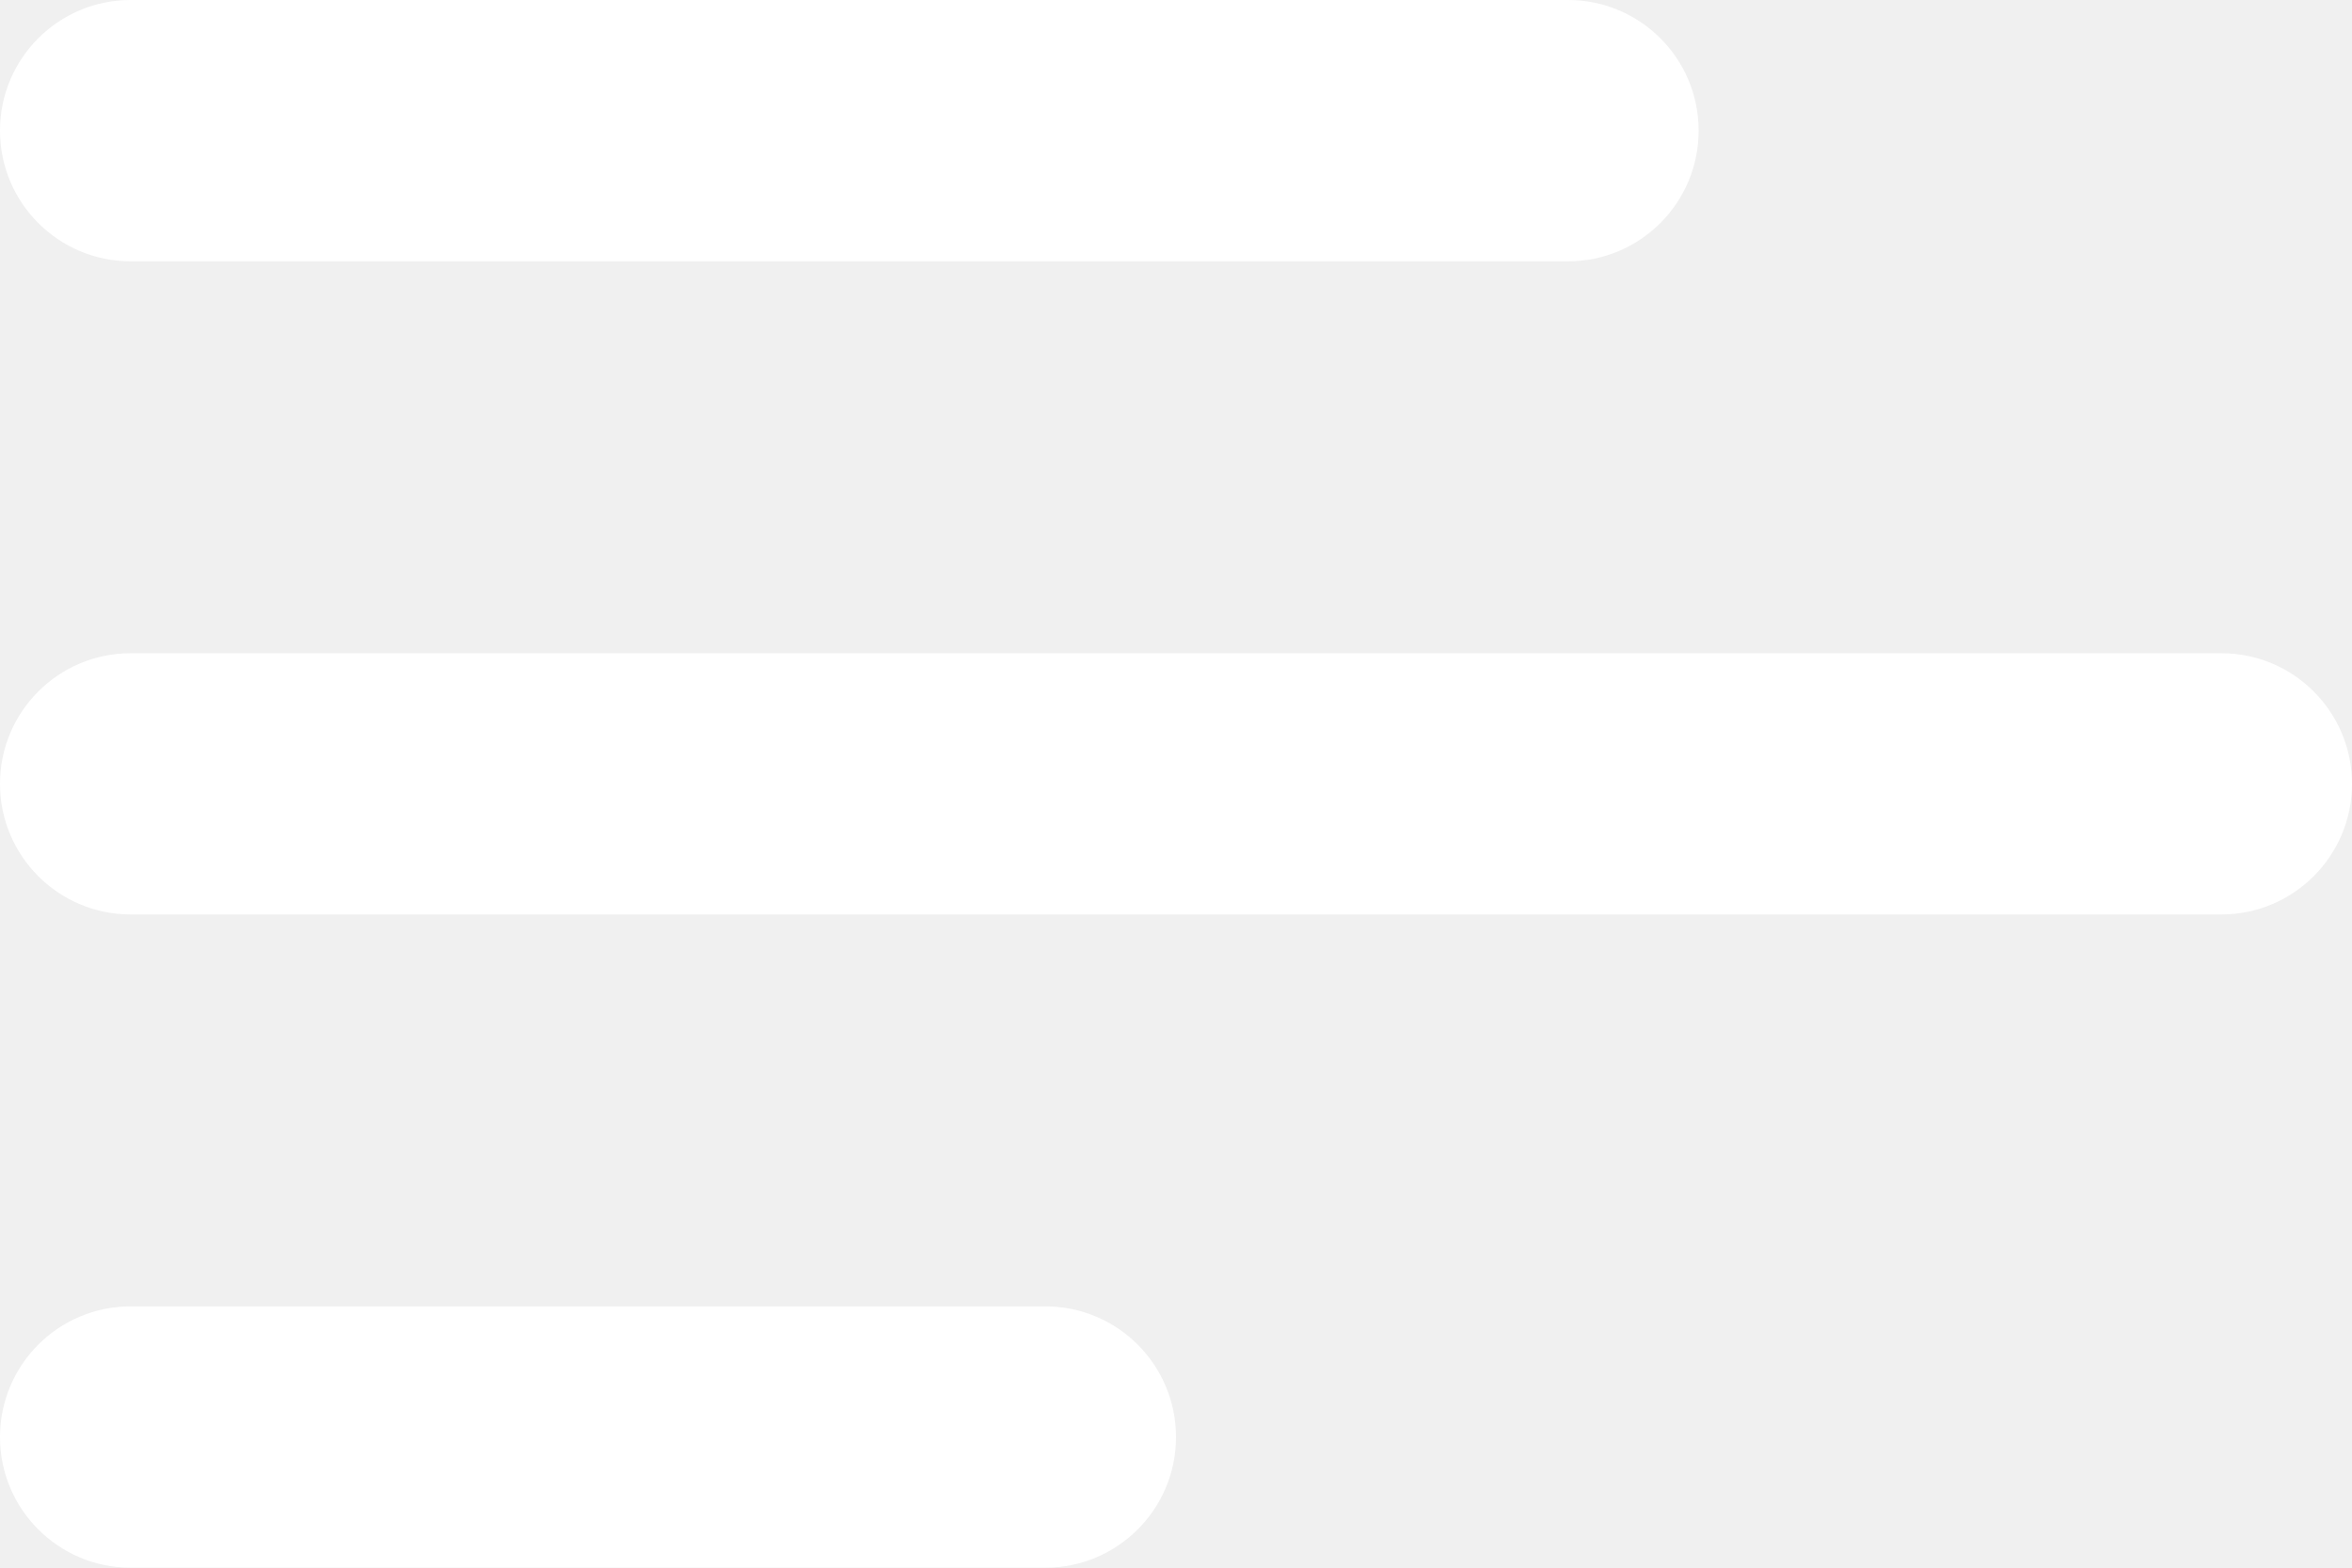
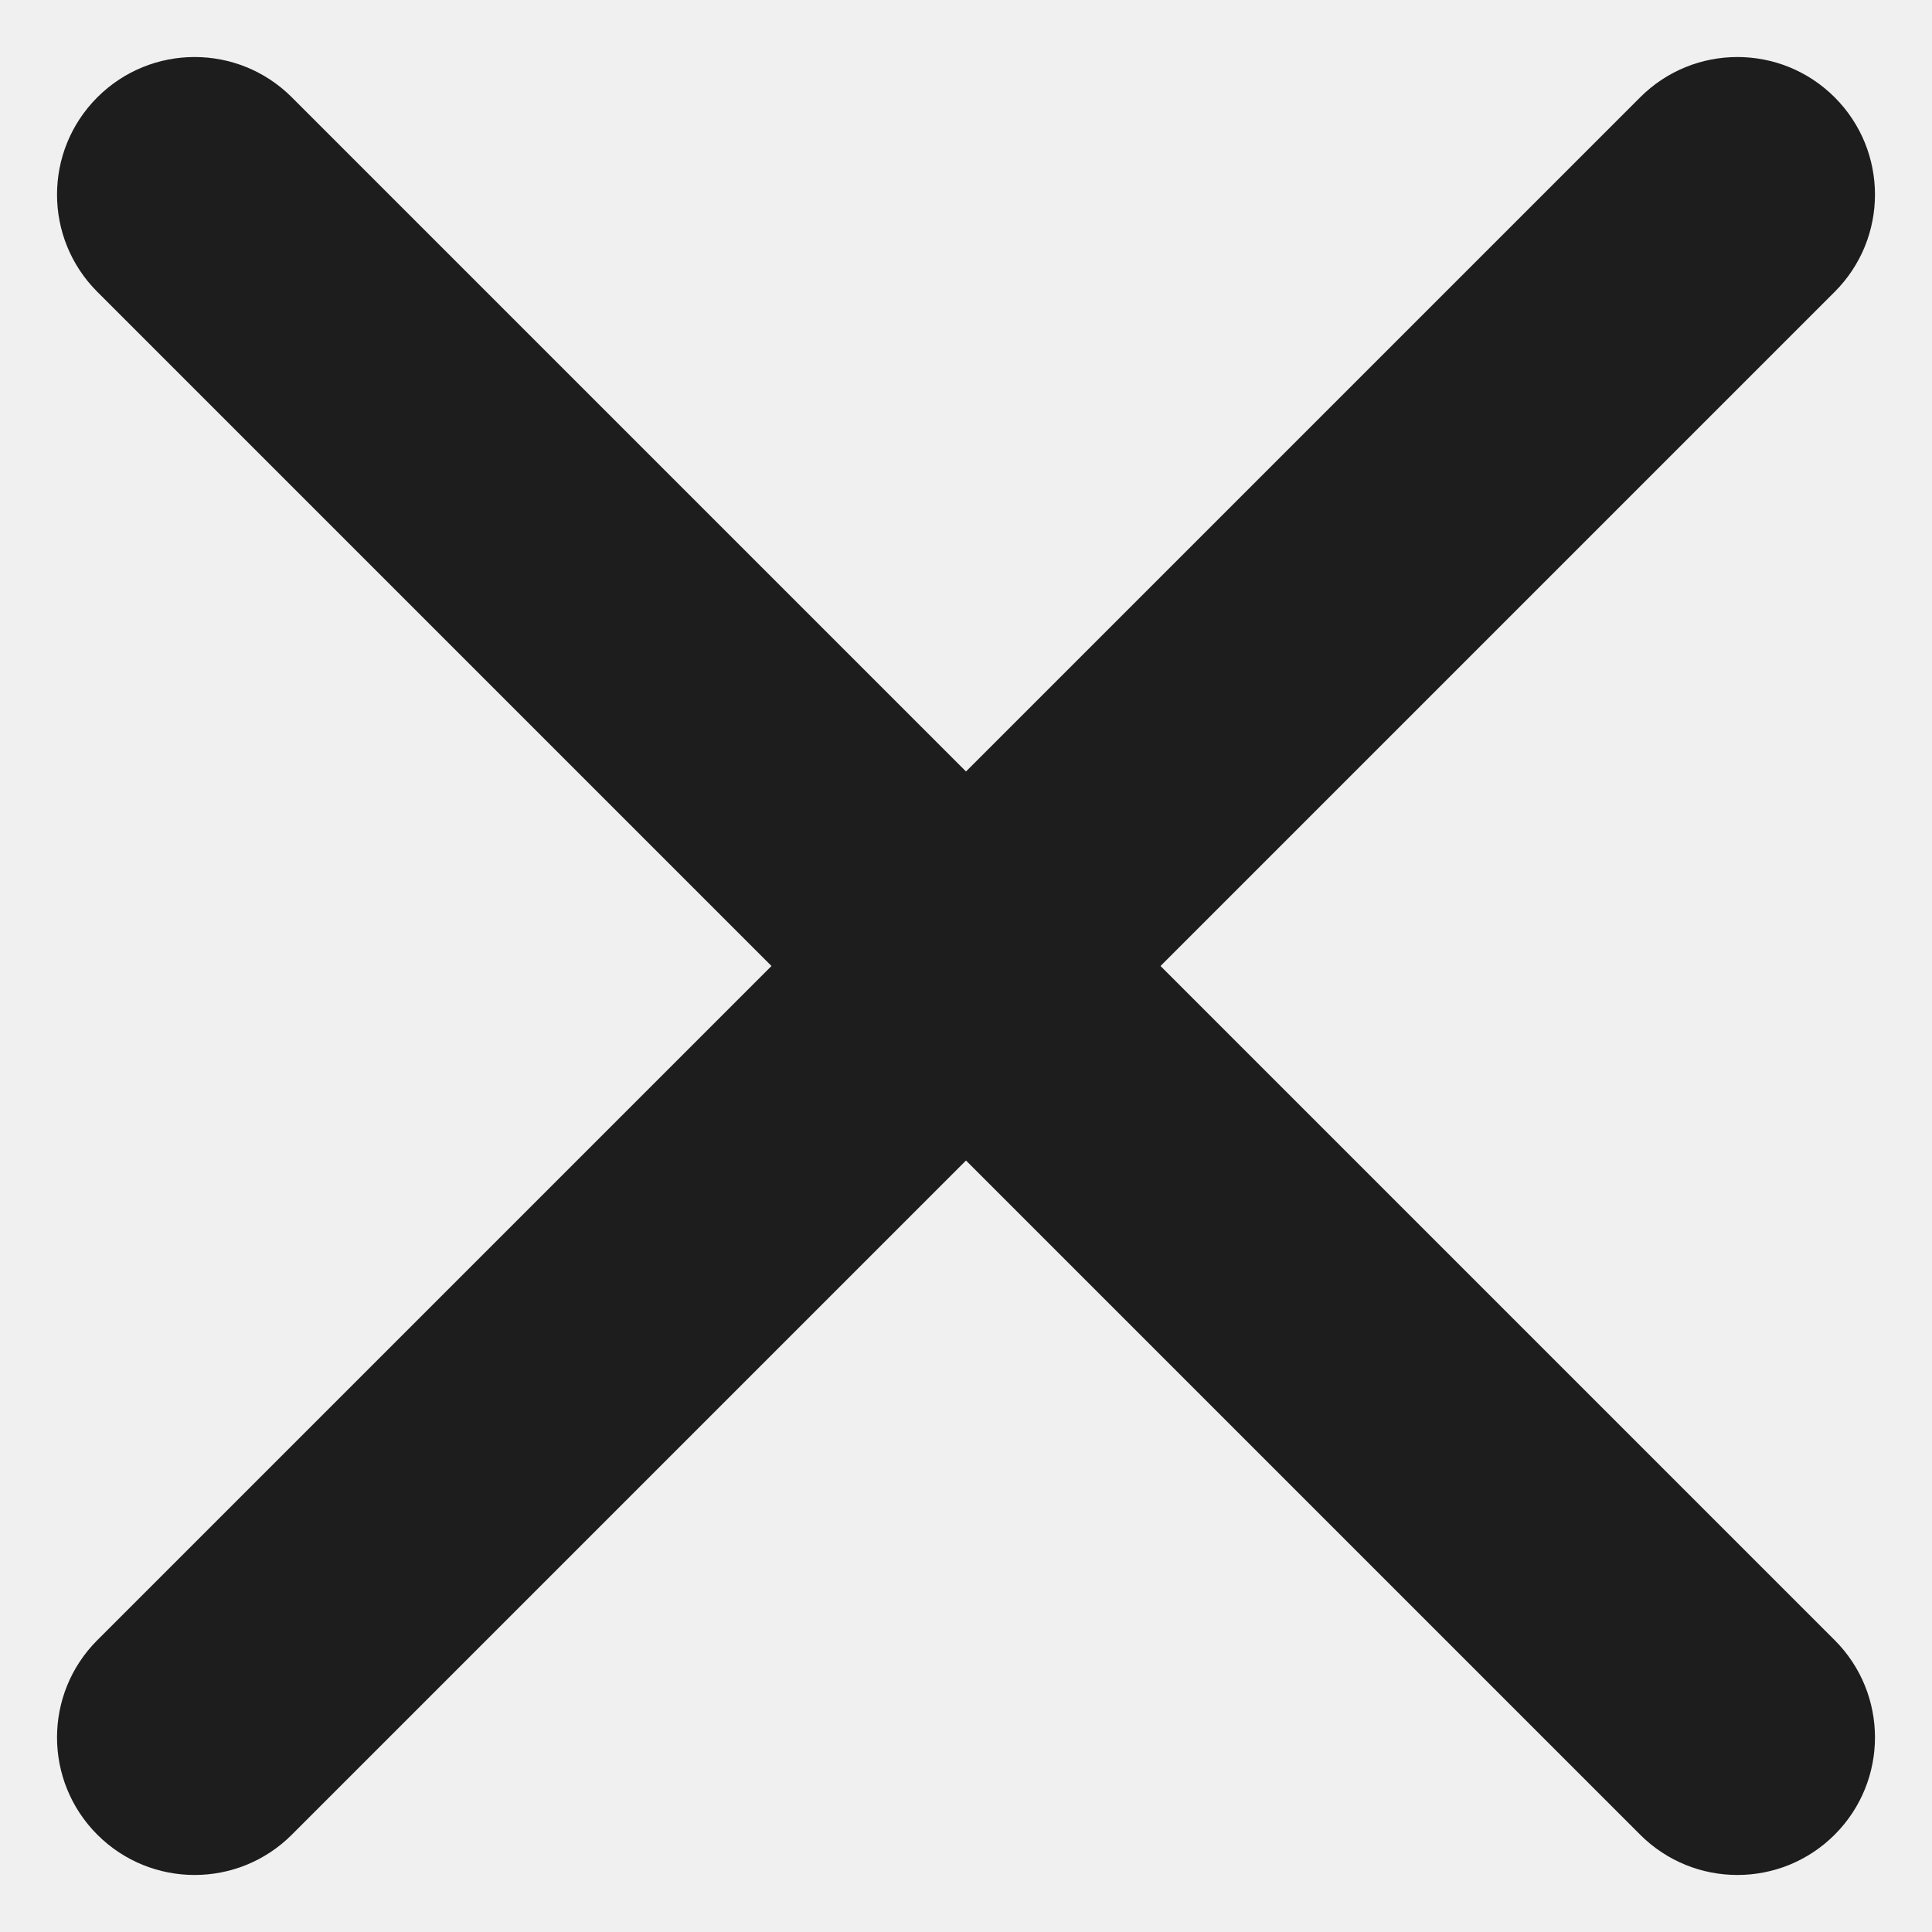
- <svg xmlns="http://www.w3.org/2000/svg" width="24" height="16" viewBox="0 0 24 16" fill="none">
-   <path d="M0 14.667C0 15.403 0.597 16 1.333 16H10.667C11.403 16 12 15.403 12 14.667C12 13.93 11.403 13.333 10.667 13.333H1.333C0.597 13.333 0 13.93 0 14.667ZM0 8C0 8.736 0.597 9.333 1.333 9.333H22.667C23.403 9.333 24 8.736 24 8C24 7.264 23.403 6.667 22.667 6.667H1.333C0.597 6.667 0 7.264 0 8ZM1.333 0C0.597 0 0 0.597 0 1.333C0 2.07 0.597 2.667 1.333 2.667H16C16.736 2.667 17.333 2.07 17.333 1.333C17.333 0.597 16.736 0 16 0H1.333Z" fill="white" />
+ <svg xmlns="http://www.w3.org/2000/svg" width="16" height="16" viewBox="0 0 16 16" fill="none">
+   <path d="M15.194 2.417C15.639 1.972 15.639 1.251 15.194 0.806C14.749 0.361 14.028 0.361 13.583 0.806L8 6.389L2.417 0.806C1.972 0.361 1.251 0.361 0.806 0.806C0.361 1.251 0.361 1.972 0.806 2.417L6.389 8L0.806 13.583C0.361 14.028 0.361 14.749 0.806 15.194C1.251 15.639 1.972 15.639 2.417 15.194L8 9.611L13.583 15.194C14.028 15.639 14.749 15.639 15.194 15.194C15.639 14.749 15.639 14.028 15.194 13.583L9.611 8L15.194 2.417Z" fill="#1D1D1D" />
</svg>
